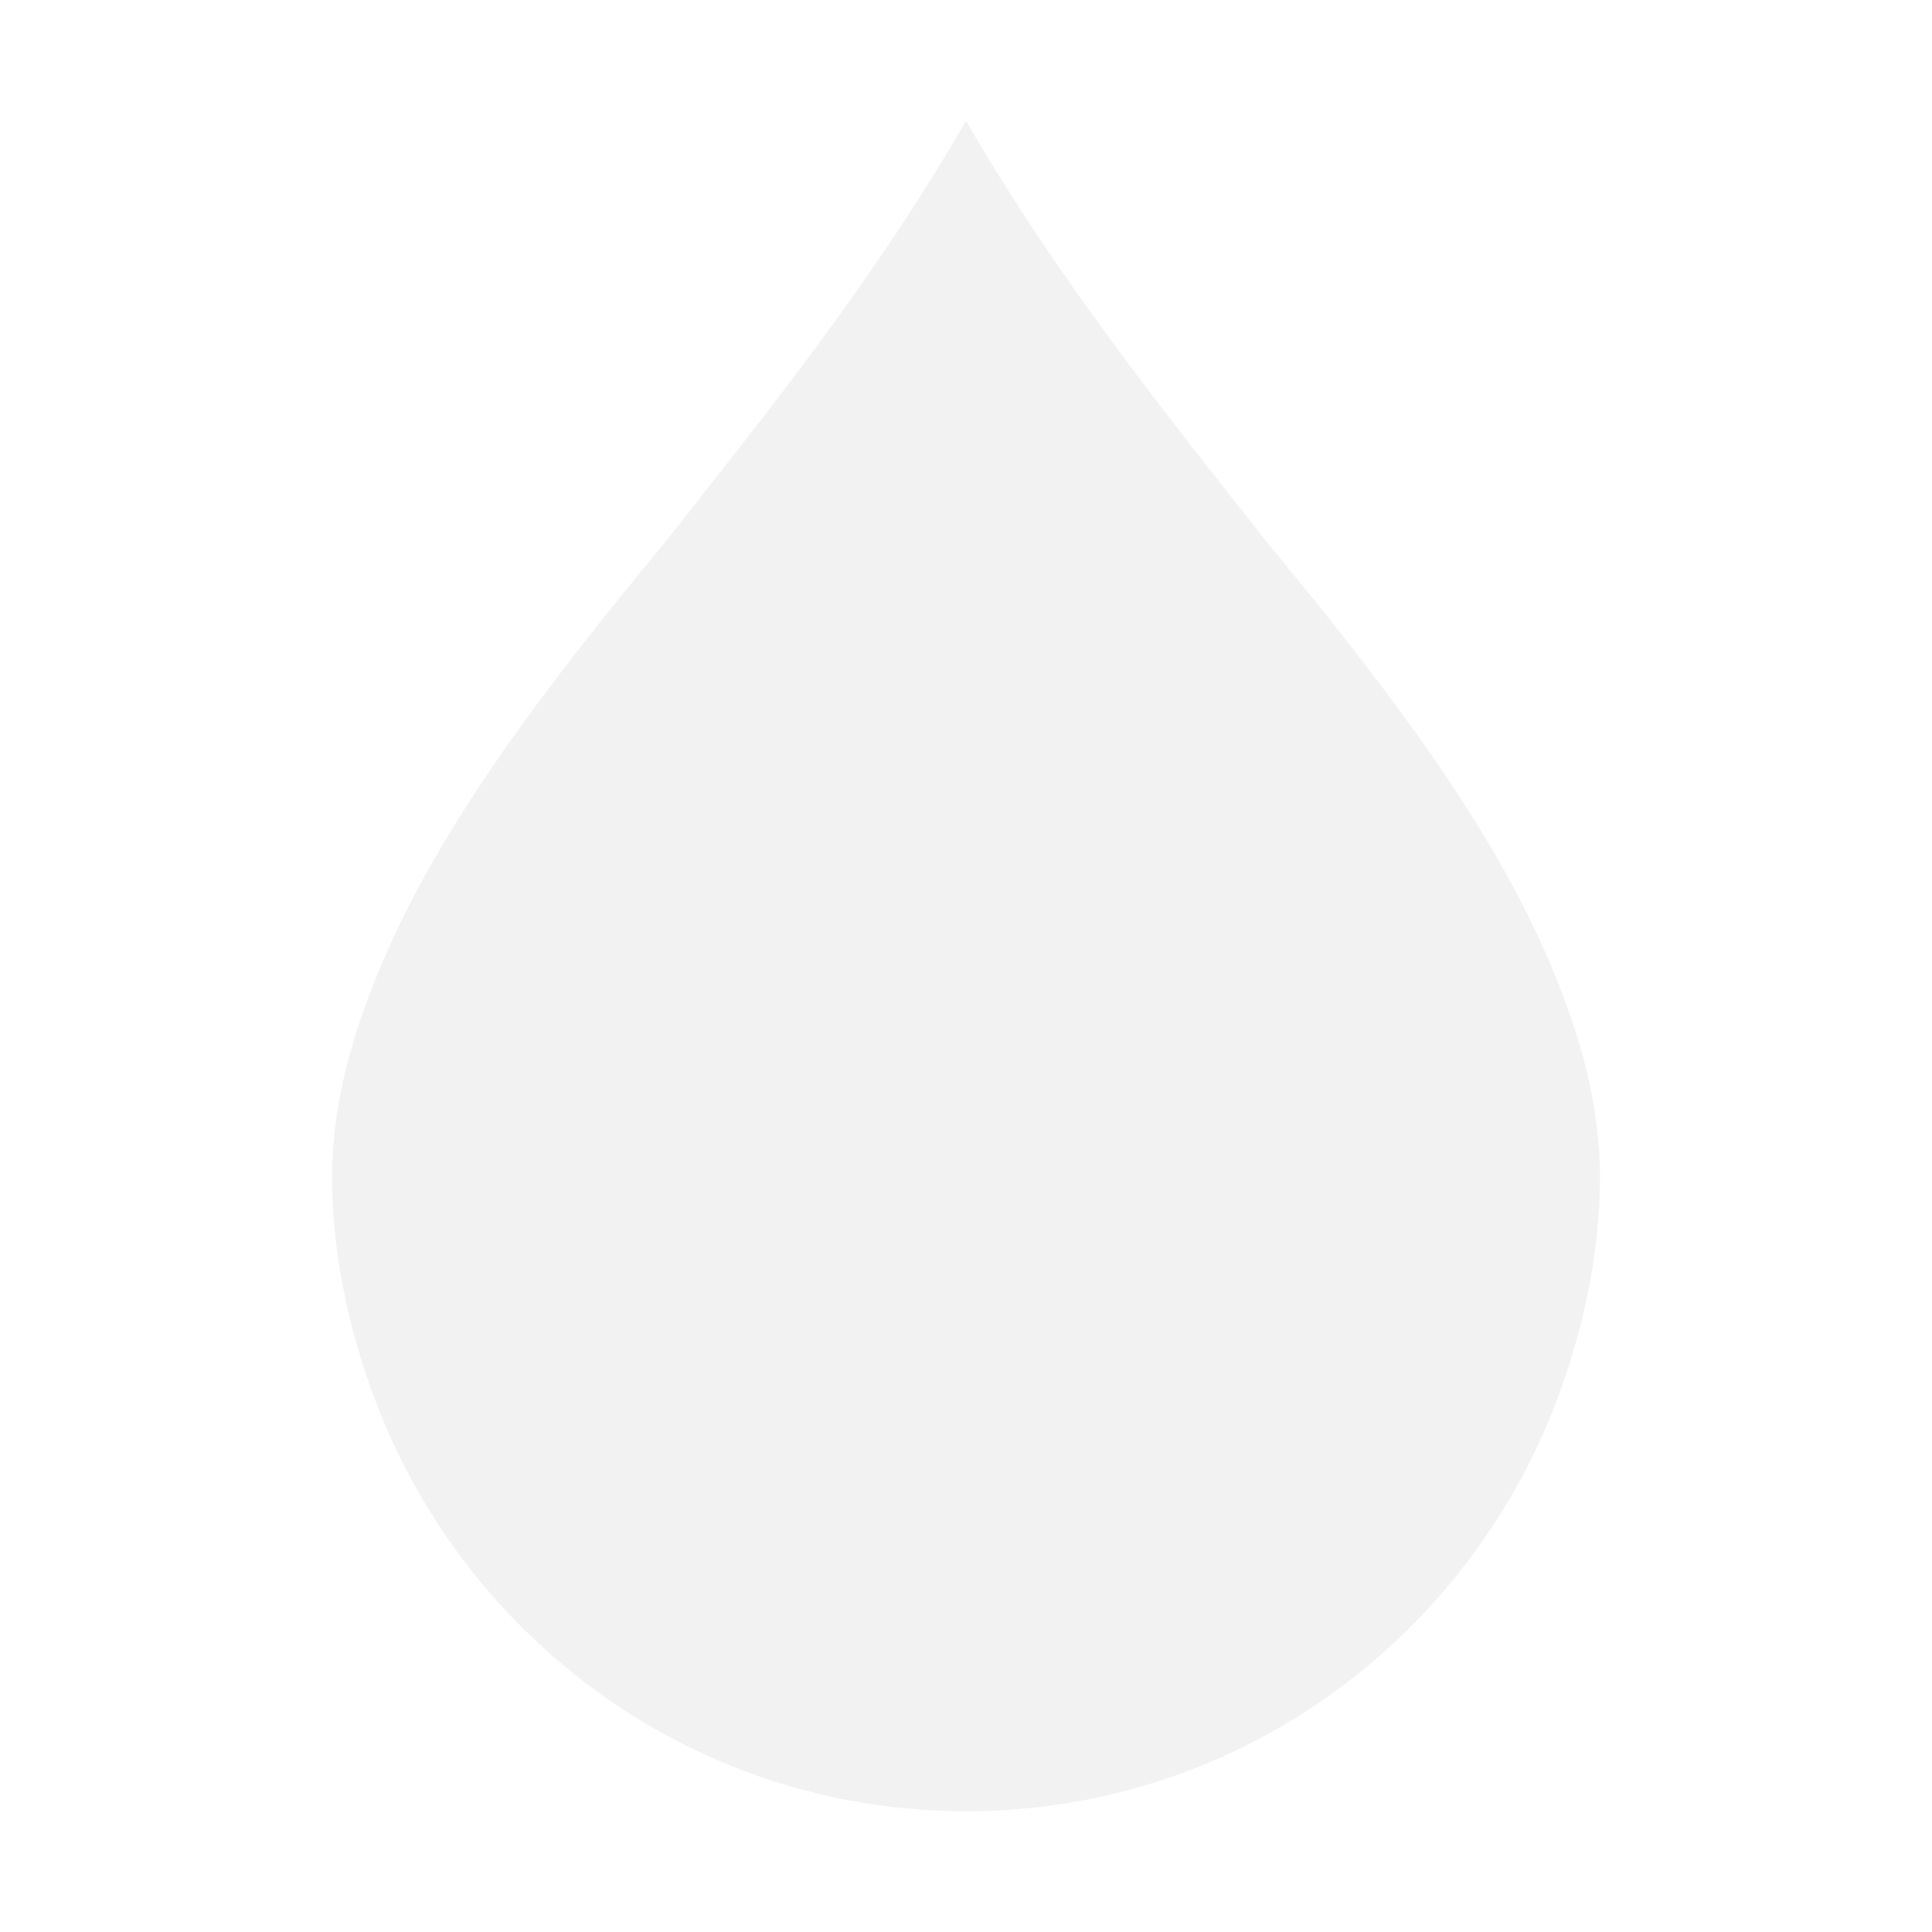
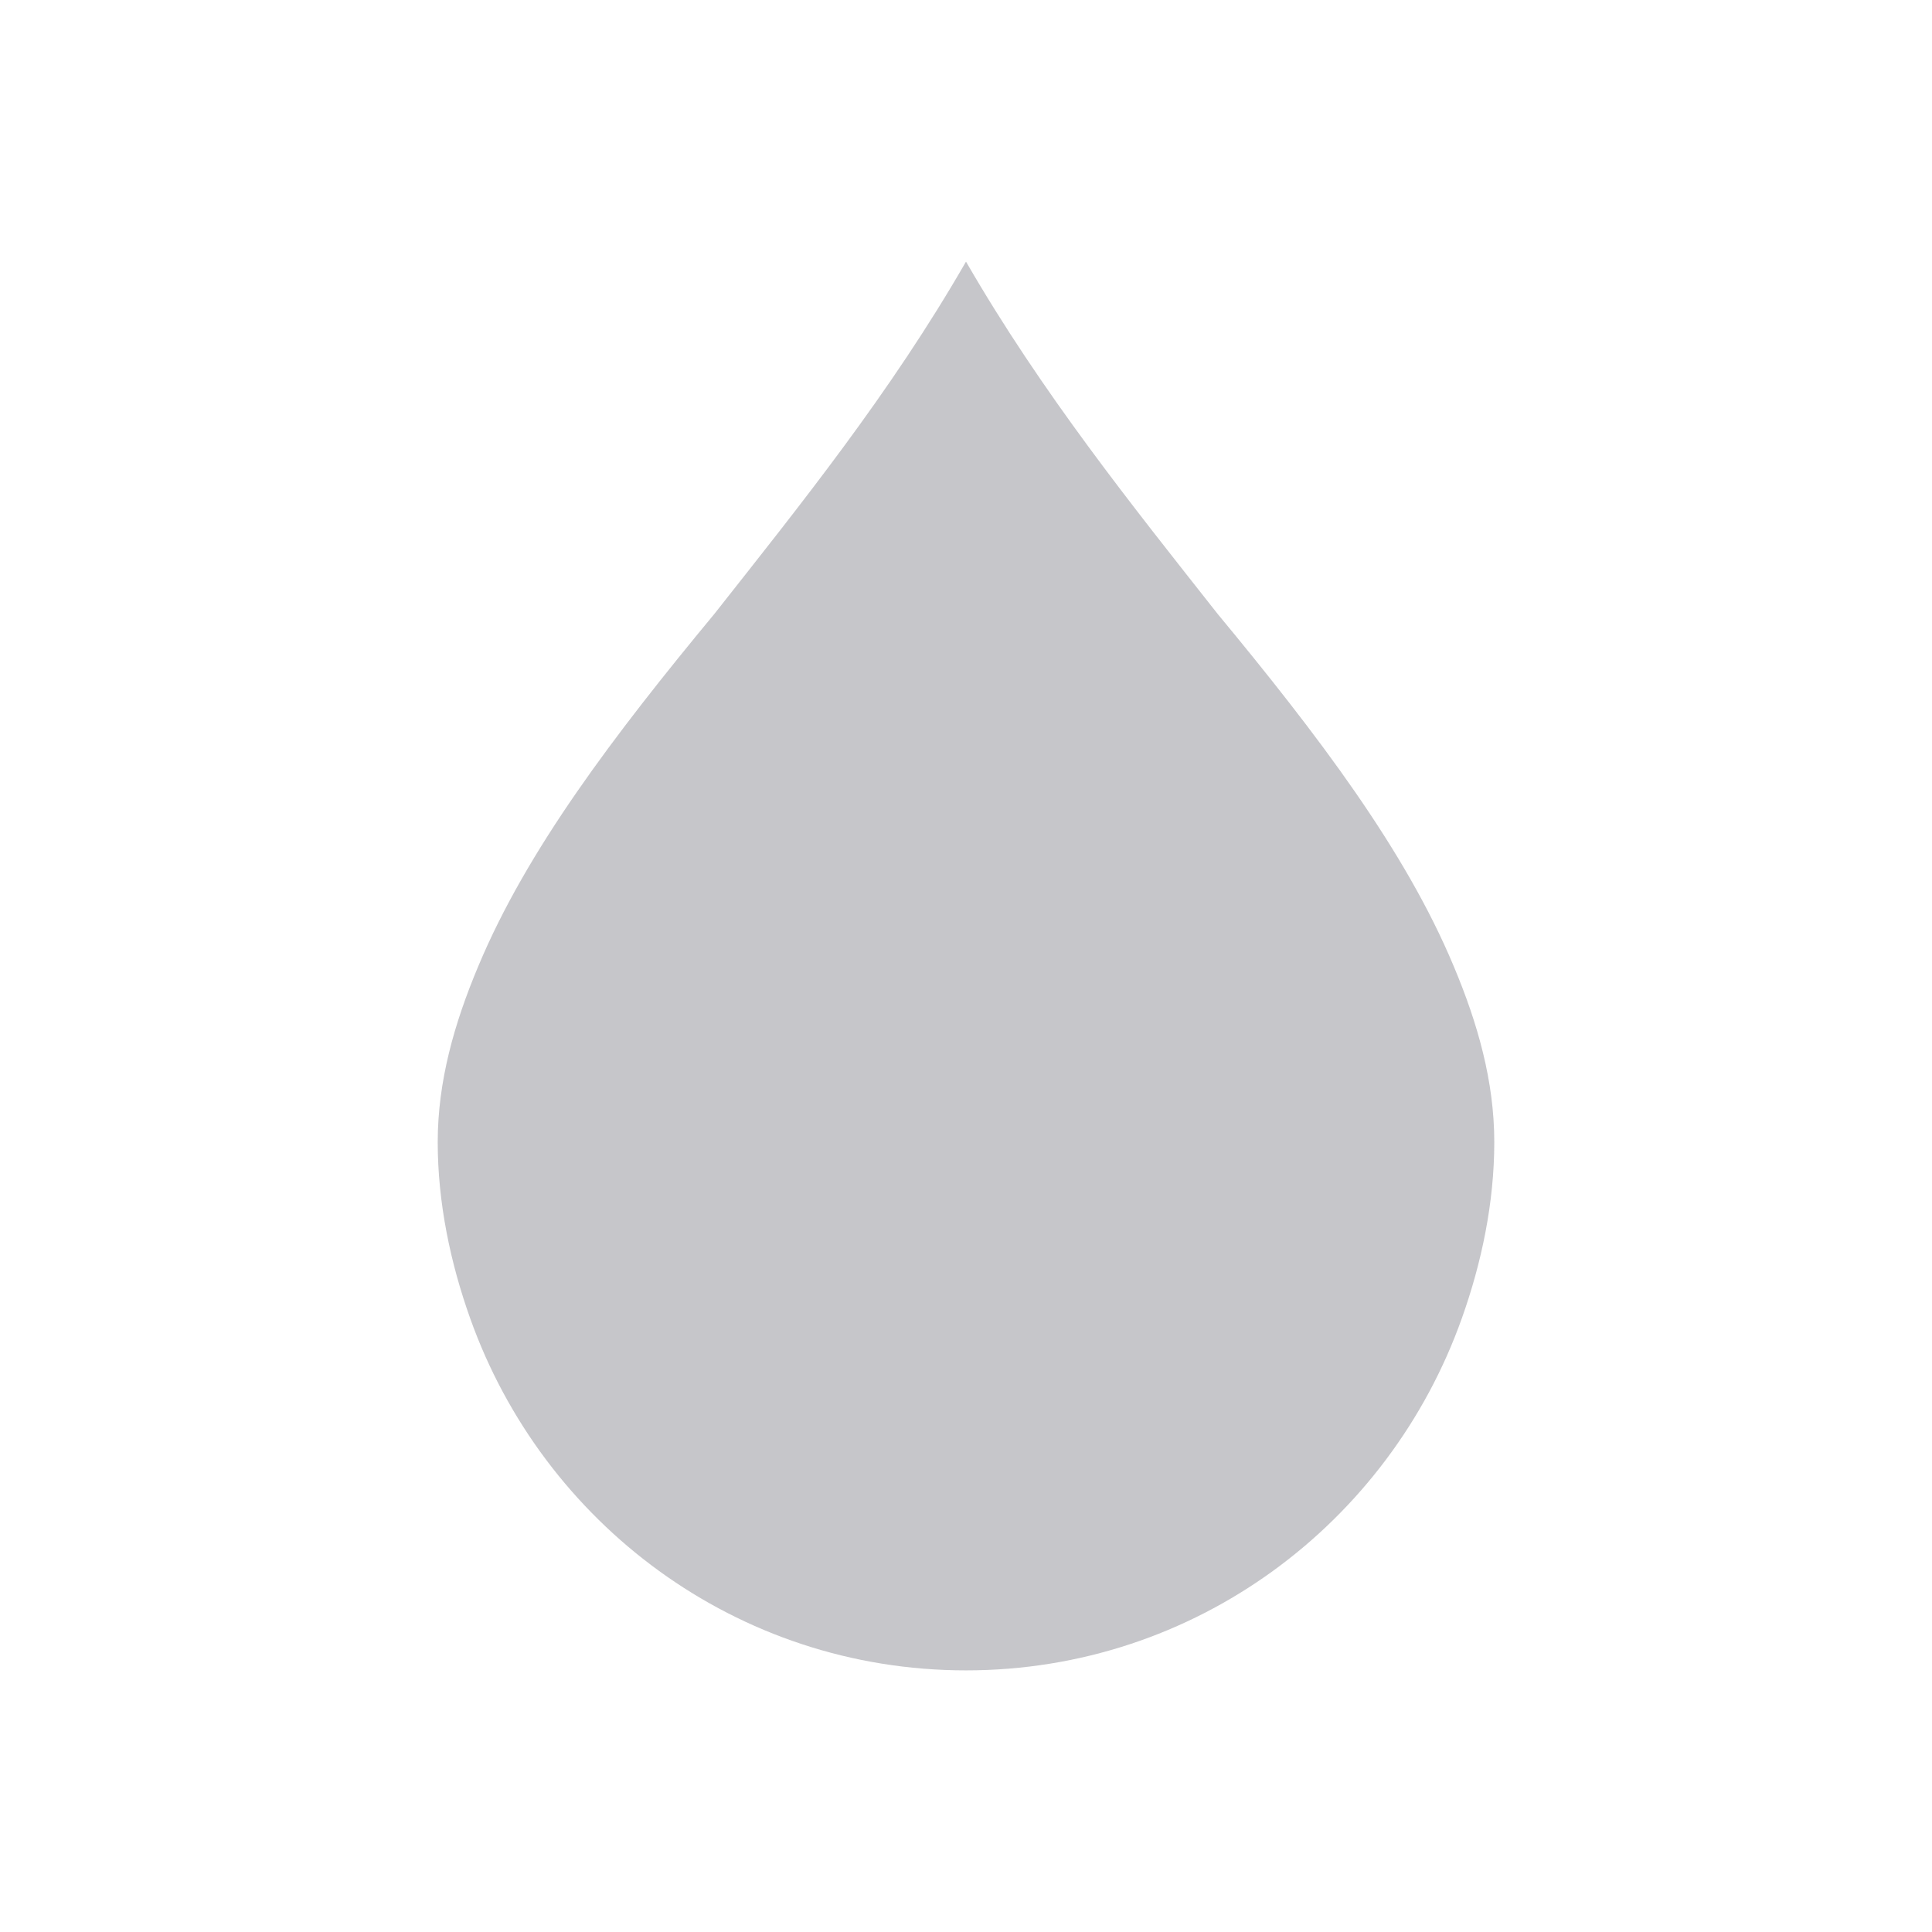
- <svg xmlns="http://www.w3.org/2000/svg" width="16" height="16">
-   <linearGradient id="a" x2="0" y2="16" gradientUnits="userSpaceOnUse">
-     <stop offset=".188" stop-color="#ff4545" />
-     <stop stop-color="#ffe345" />
-     <stop offset=".313" stop-color="#ffe345" />
-     <stop stop-color="#80ff45" />
-     <stop offset=".438" stop-color="#80ff45" />
-     <stop stop-color="#45ffa2" />
-     <stop offset=".563" stop-color="#45ffa2" />
-     <stop stop-color="#45d7ff" />
-     <stop offset=".688" stop-color="#45d7ff" />
-     <stop stop-color="#8045ff" />
-     <stop offset=".813" stop-color="#8045ff" />
-     <stop stop-color="#ff4596" />
-   </linearGradient>
-   <path fill="#f2f2f2" d="M8 1c-.75 1.305-1.654 2.427-2.5 3.5-1 1.208-1.865 2.349-2.346 3.5-.24.57-.404 1.148-.404 1.75s.126 1.2.322 1.75C3.795 13.535 5.718 15 8 15s4.205-1.465 4.928-3.5c.196-.55.322-1.148.322-1.75s-.164-1.18-.404-1.75C12.365 6.849 11.5 5.708 10.5 4.5 9.654 3.427 8.753 2.305 8 1Z" />
+ <svg xmlns="http://www.w3.org/2000/svg" viewBox="0 0 24 24" fill="#c6c6ca">
+   <g transform="translate(2 2) scale(1.25)">
+     <linearGradient id="a" x2="0" y2="16" gradientUnits="userSpaceOnUse">
+       <stop offset=".188" stop-color="#ff4545" />
+       <stop stop-color="#ffe345" />
+       <stop offset=".313" stop-color="#ffe345" />
+       <stop stop-color="#80ff45" />
+       <stop offset=".438" stop-color="#80ff45" />
+       <stop stop-color="#45ffa2" />
+       <stop offset=".563" stop-color="#45ffa2" />
+       <stop stop-color="#45d7ff" />
+       <stop offset=".688" stop-color="#45d7ff" />
+       <stop stop-color="#8045ff" />
+       <stop offset=".813" stop-color="#8045ff" />
+       <stop stop-color="#ff4596" />
+     </linearGradient>
+     <path fill="#c6c6ca" d="M8 1c-.75 1.305-1.654 2.427-2.5 3.5-1 1.208-1.865 2.349-2.346 3.5-.24.57-.404 1.148-.404 1.75s.126 1.2.322 1.75C3.795 13.535 5.718 15 8 15s4.205-1.465 4.928-3.5c.196-.55.322-1.148.322-1.75s-.164-1.18-.404-1.75C12.365 6.849 11.5 5.708 10.5 4.5 9.654 3.427 8.753 2.305 8 1Z" />
+   </g>
</svg>
